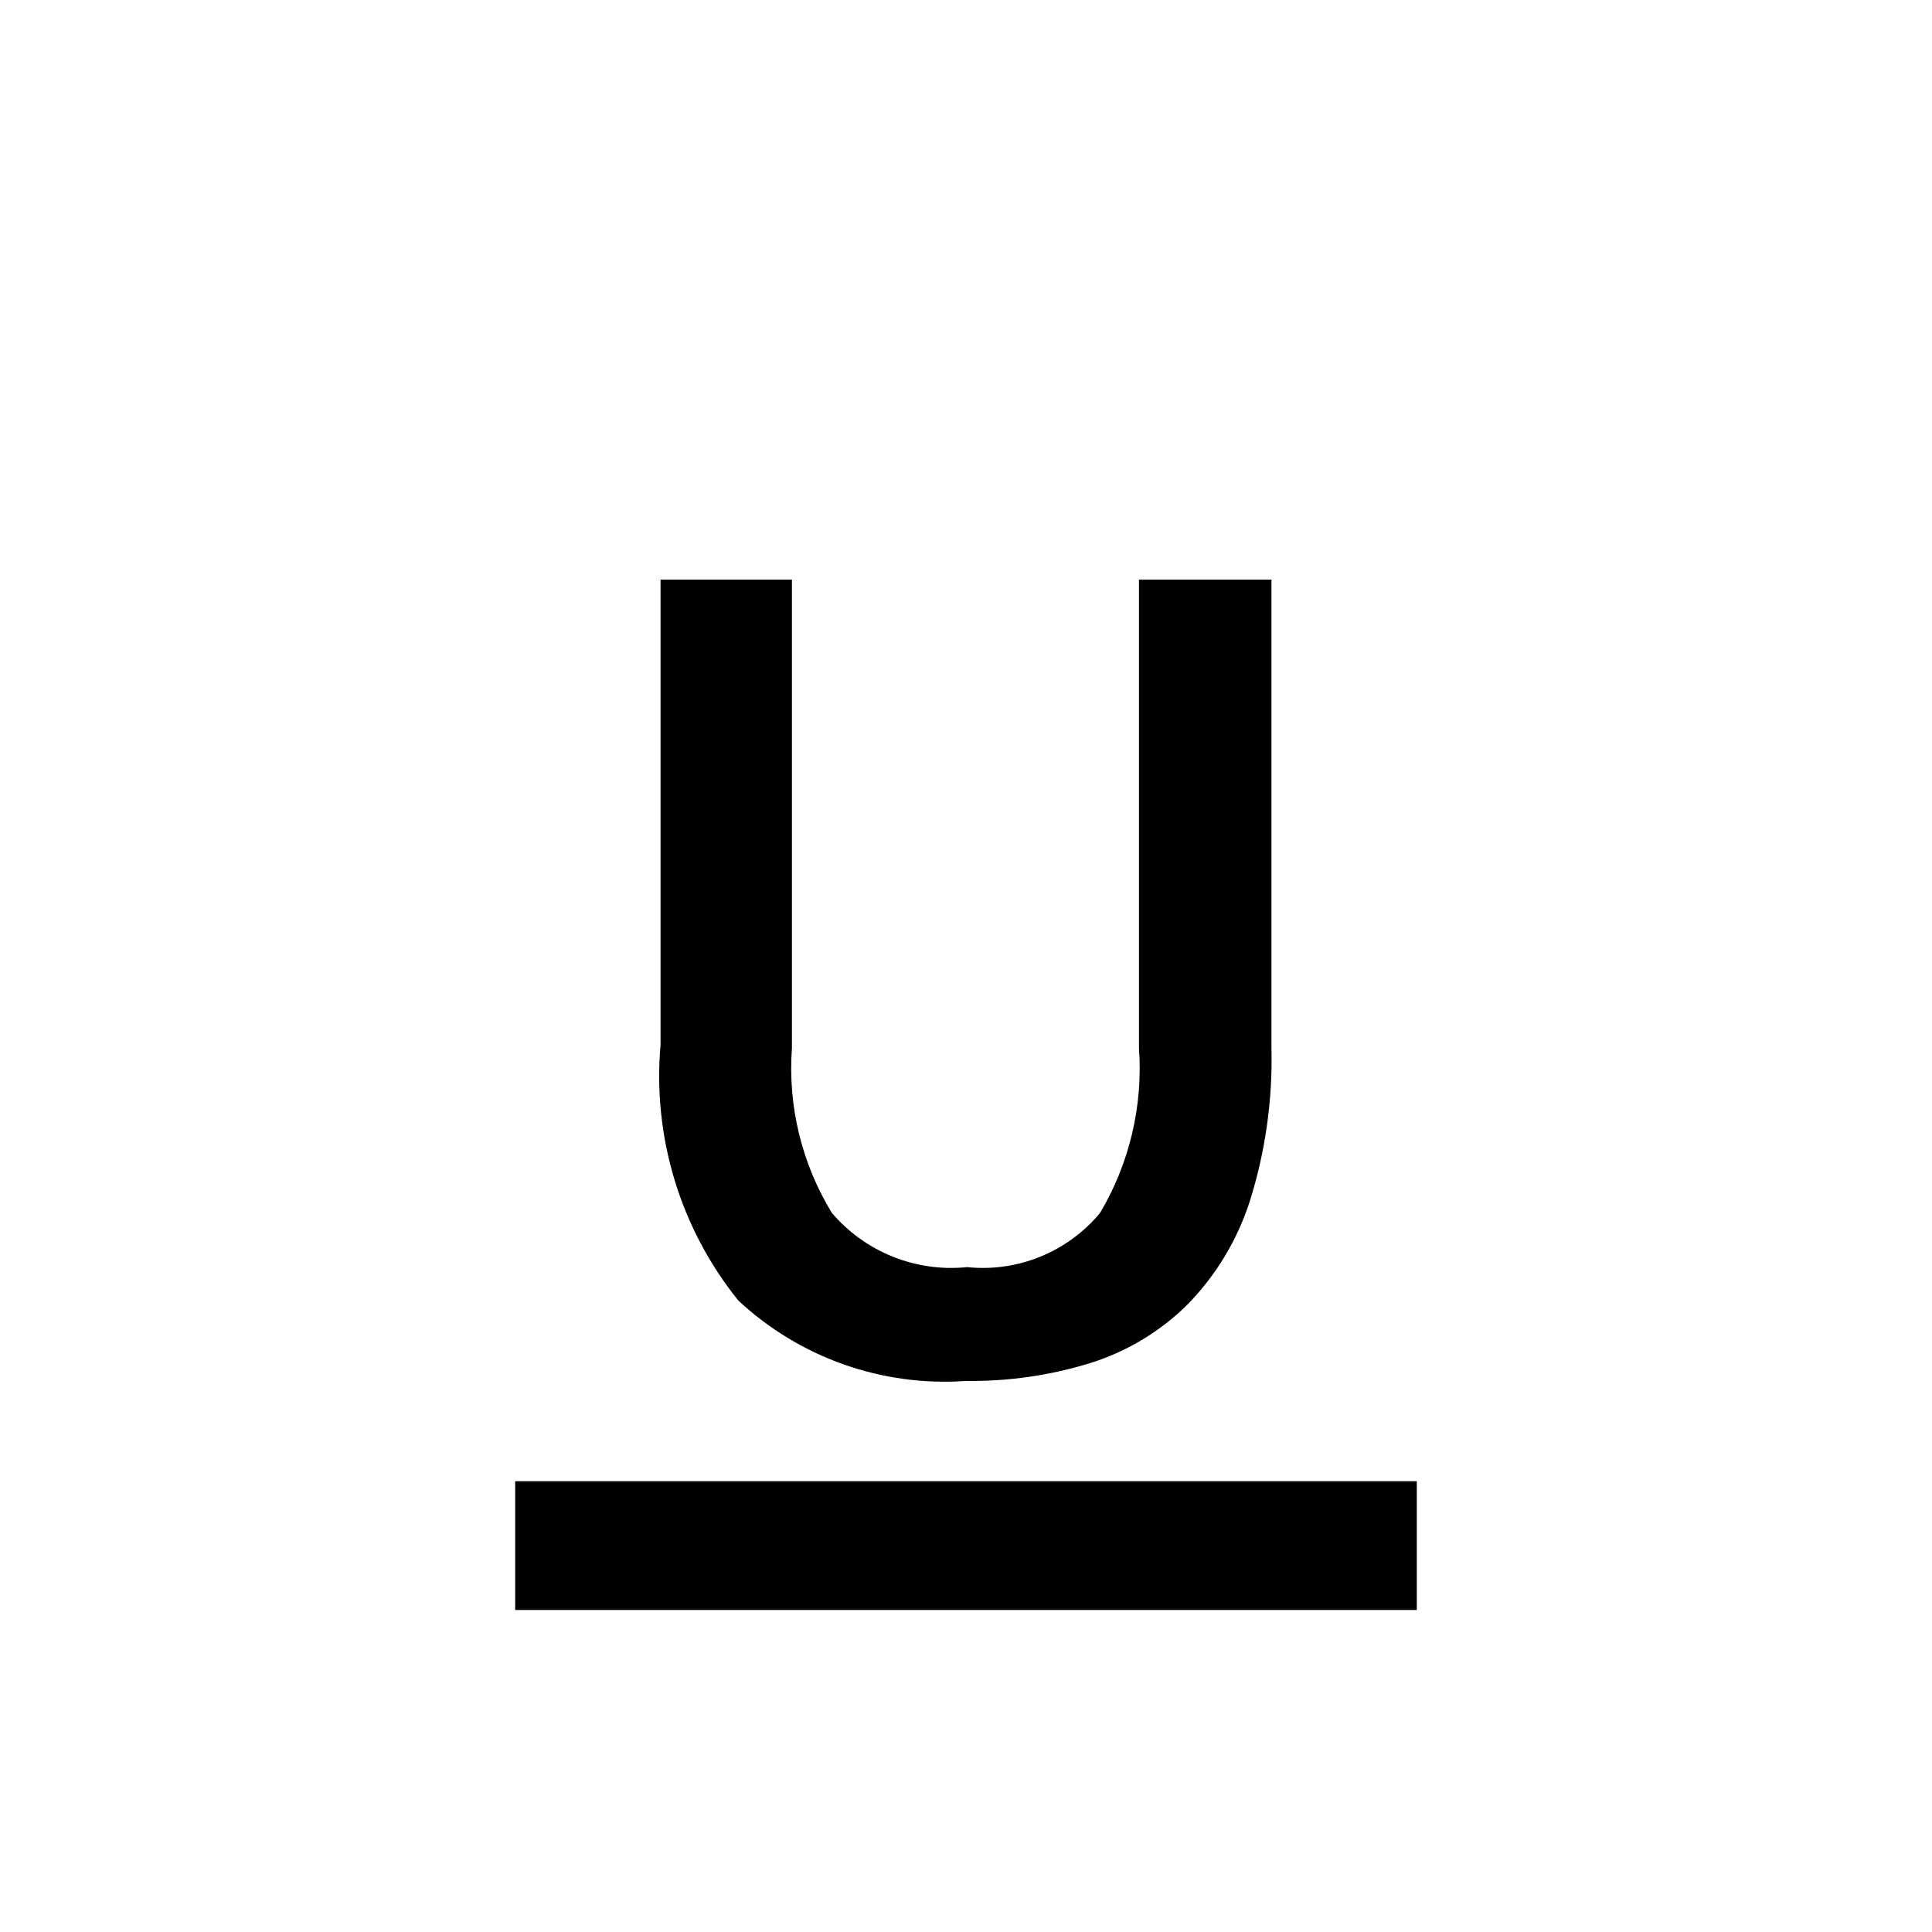
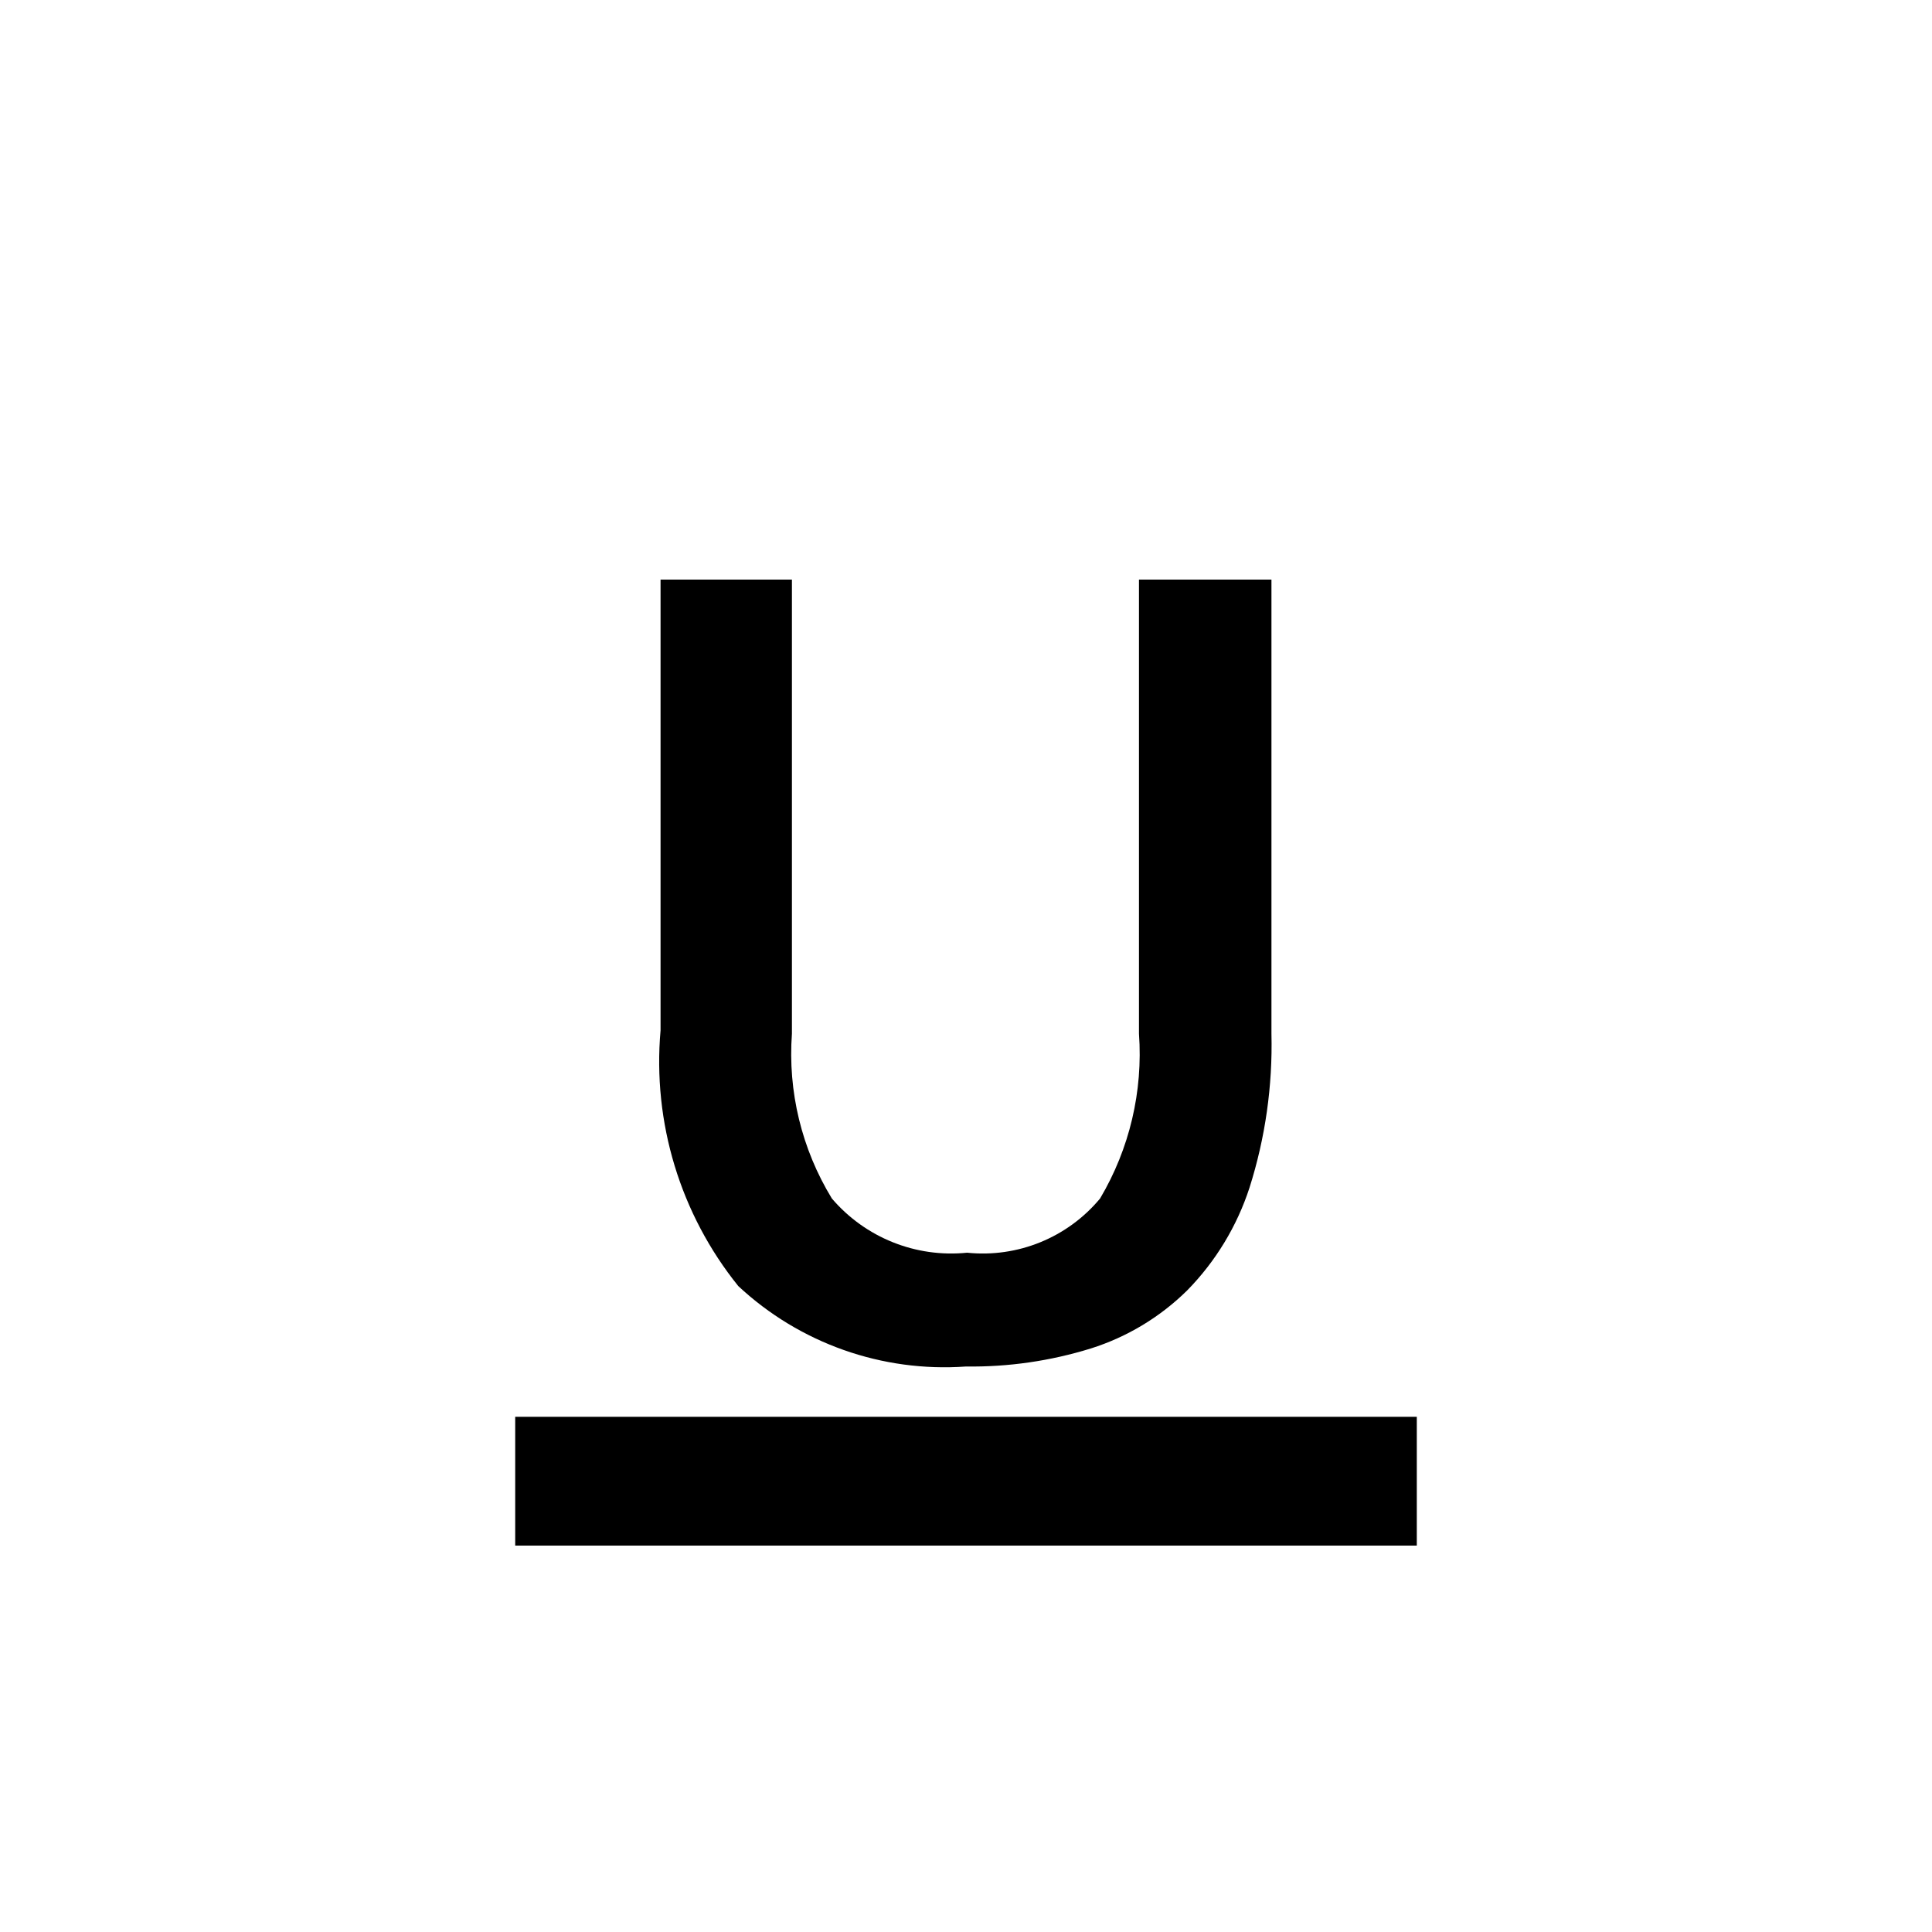
<svg xmlns="http://www.w3.org/2000/svg" viewBox="0 0 30 30">
  <g>
    <rect stroke="none" opacity="0" />
-     <rect x="8" y="23" width="14" height="2" stroke="none" />
-     <path d="M12.297,9v7.275a4.308,4.308,0,0,0,.62,2.559,2.437,2.437,0,0,0,2.1.842,2.368,2.368,0,0,0,2.065-.842,4.401,4.401,0,0,0,.604-2.559V9h2.057v7.275a7.322,7.322,0,0,1-.34,2.389,4.081,4.081,0,0,1-.969,1.598,3.726,3.726,0,0,1-1.496.901,6.258,6.258,0,0,1-1.938.28,4.693,4.693,0,0,1-3.536-1.249,5.553,5.553,0,0,1-1.207-3.97V9Z" stroke="none" />
+     <path d="M12.297,9v7.051a4.308,4.308,0,0,0,.62,2.559,2.437,2.437,0,0,0,2.1.842,2.368,2.368,0,0,0,2.065-.842,4.401,4.401,0,0,0,.604-2.559V9h2.057v7.051a7.322,7.322,0,0,1-.34,2.389,4.081,4.081,0,0,1-.969,1.598,3.726,3.726,0,0,1-1.496.901,6.258,6.258,0,0,1-1.938.28,4.693,4.693,0,0,1-3.536-1.249A5.553,5.553,0,0,1,10.257,16V9Z" stroke="none" />
+     <rect x="8" y="22" width="14" height="2" stroke="none" />
  </g>
</svg>
